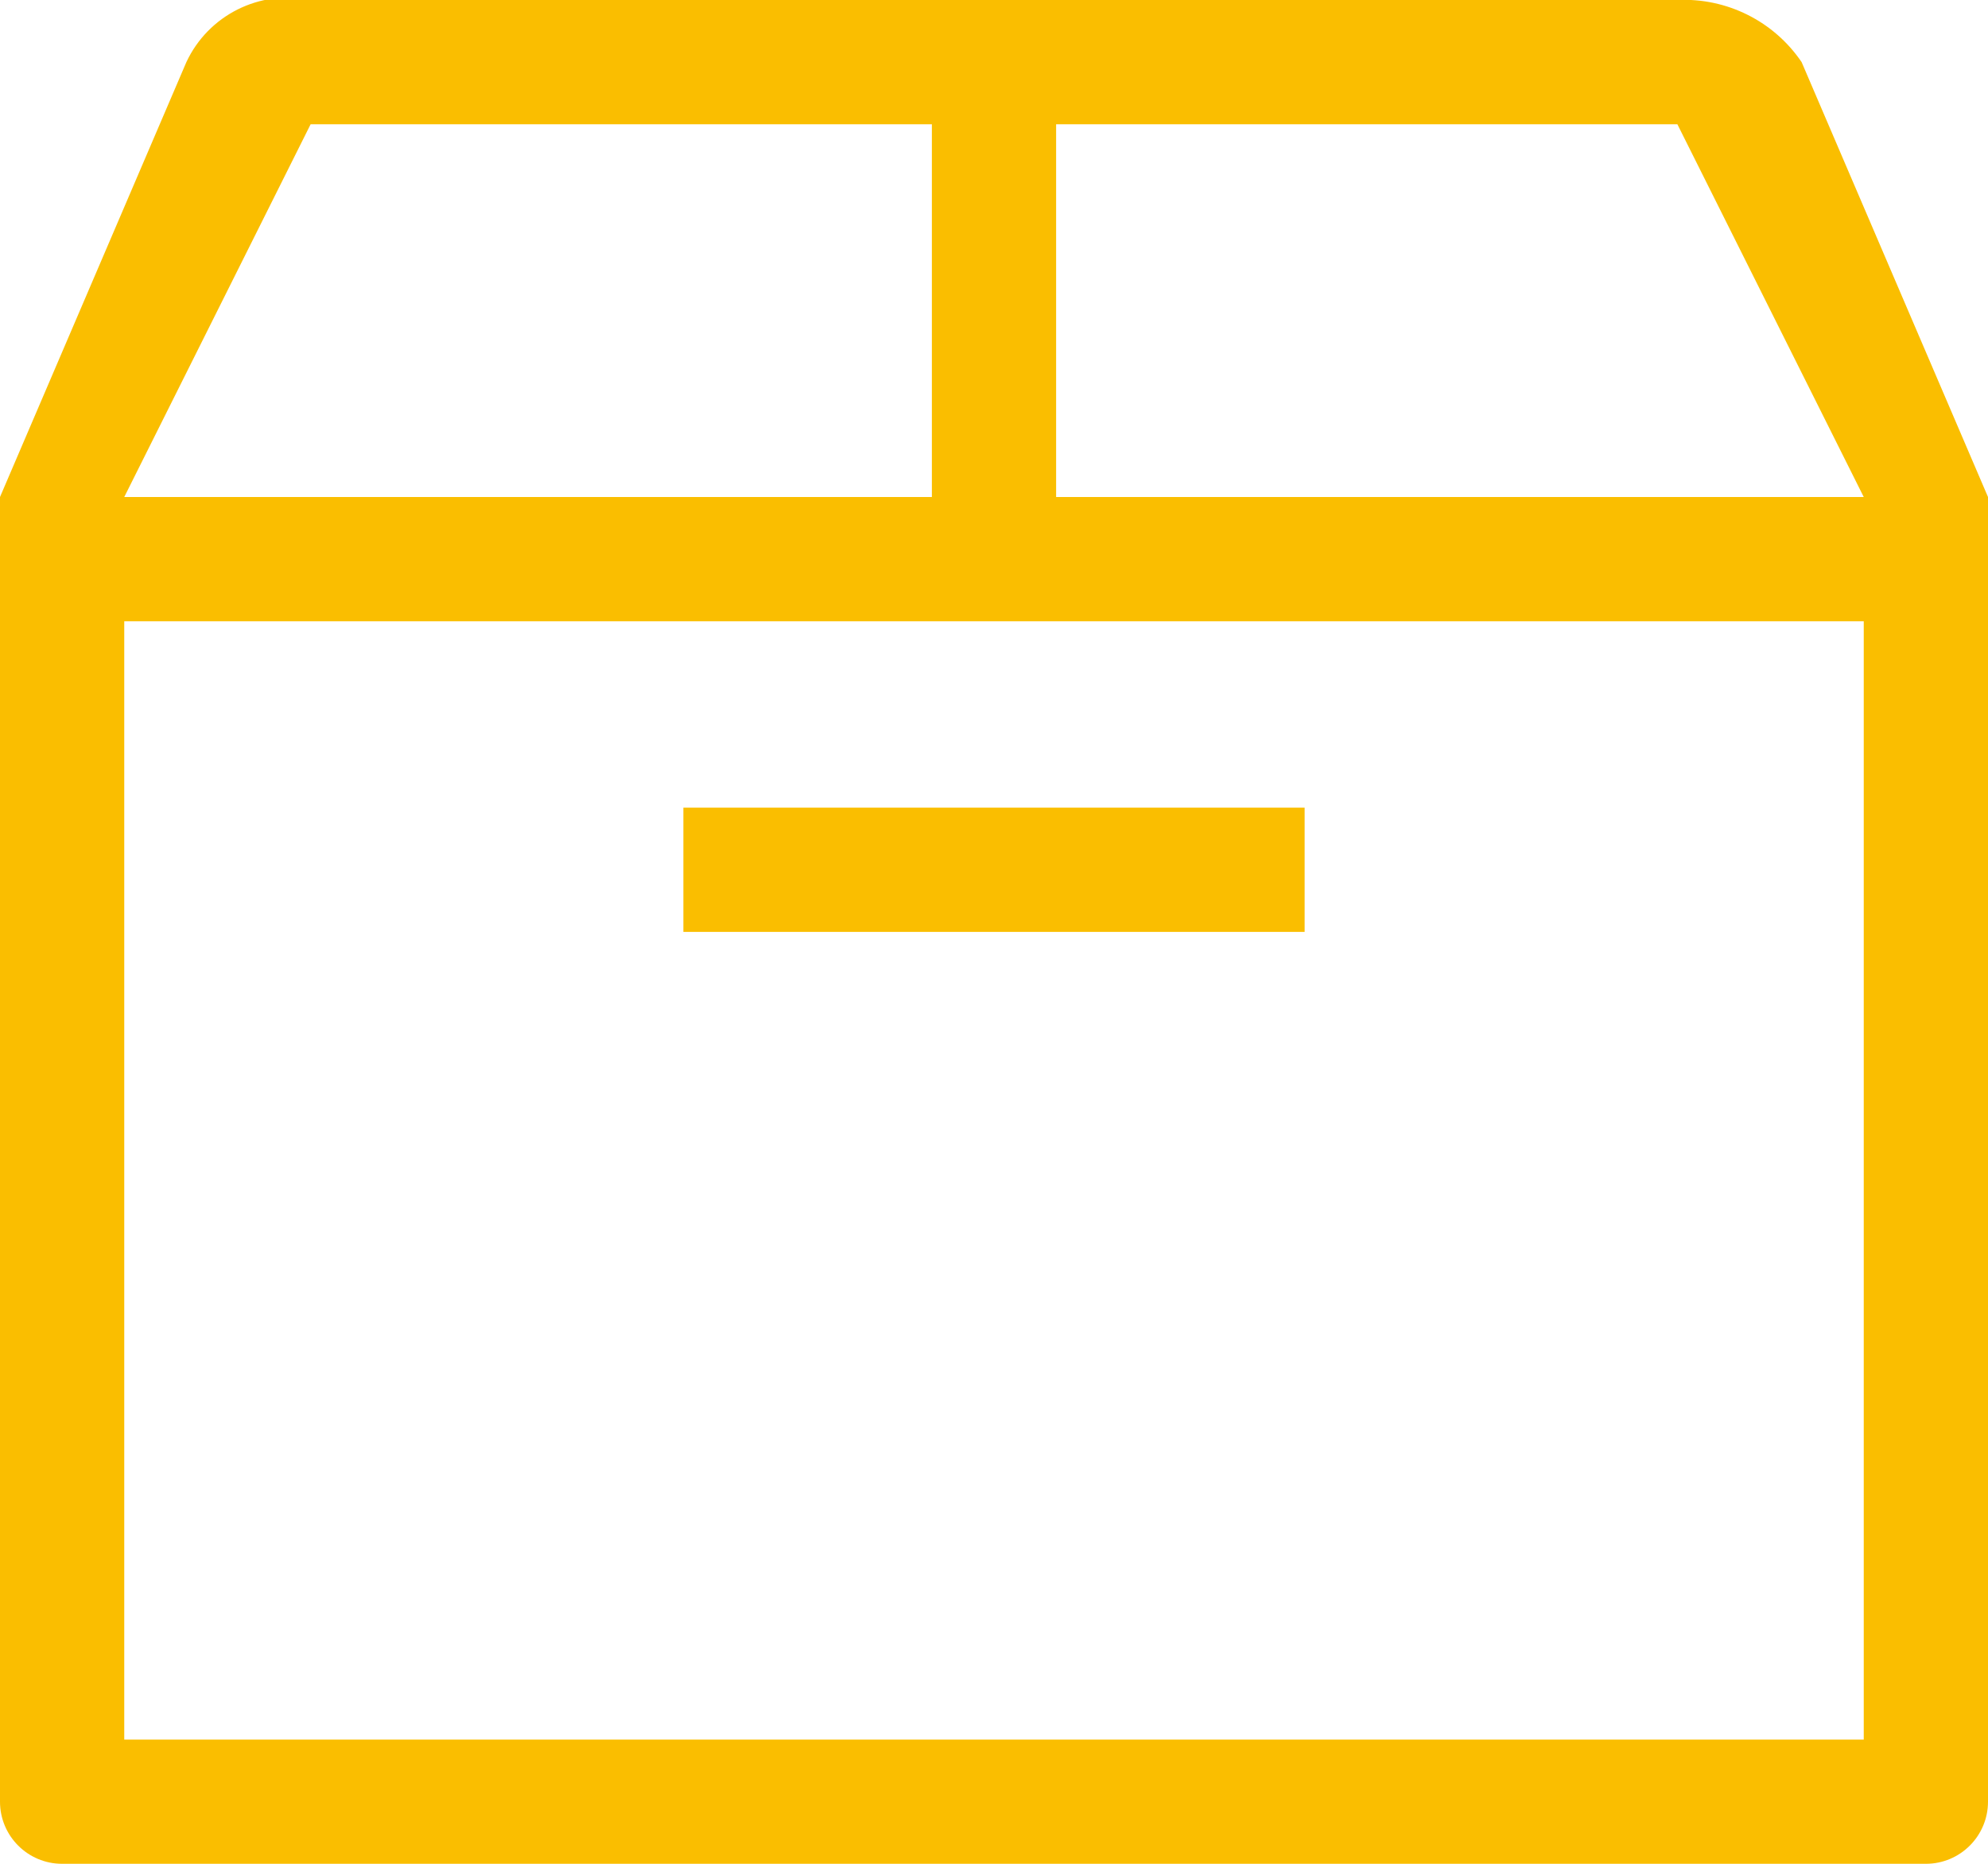
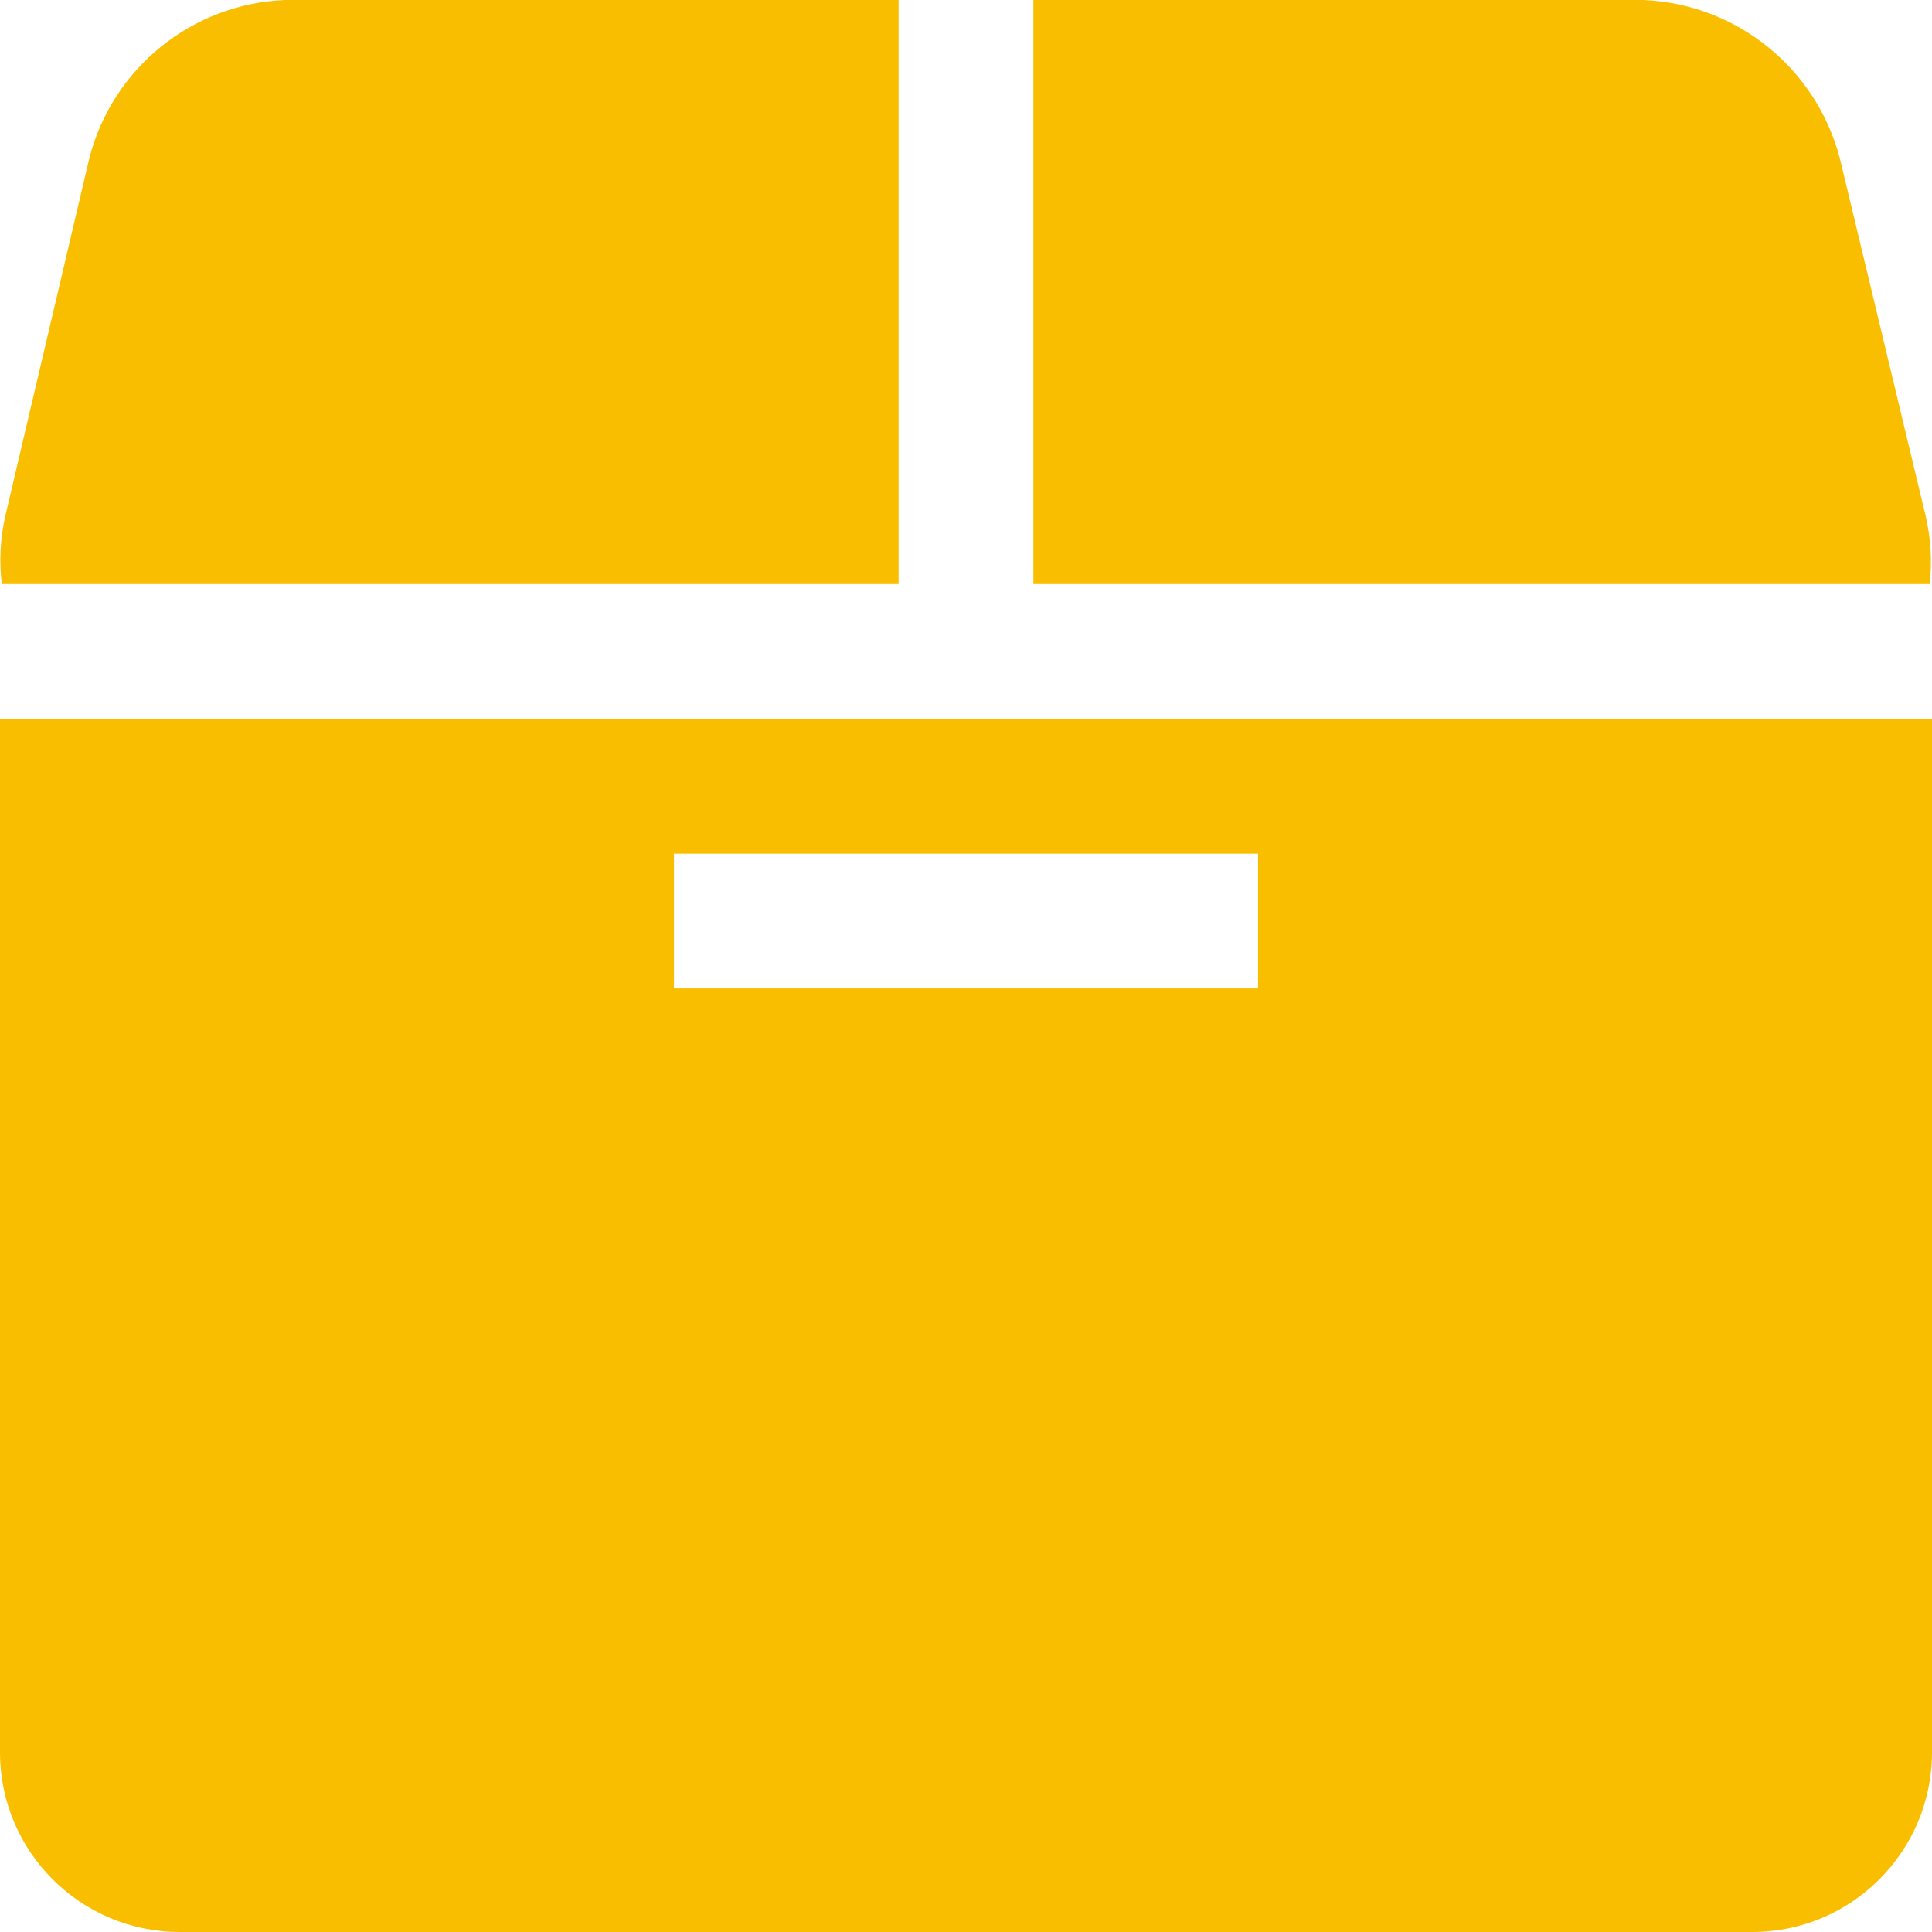
- <svg xmlns="http://www.w3.org/2000/svg" width="32" height="30" viewBox="0 0 32 30">
+ <svg xmlns="http://www.w3.org/2000/svg" width="43" height="43" viewBox="0 0 43 43">
  <defs>
    <style>
      .cls-1 {
        fill: #fabe00;
        fill-rule: evenodd;
      }
    </style>
  </defs>
-   <path id="kuaidi" class="cls-1" d="M122,826H92a1,1,0,0,1-1-1V804l3-7a1.8,1.8,0,0,1,2-1h22a2.285,2.285,0,0,1,2,1l3,7v21A1,1,0,0,1,122,826Zm-16-28H96l-3,6h13v-6Zm15,6-3-6H108v6h13v2H93v18h28V804Zm-9,7H102v-2h10v2Z" transform="translate(-91 -796)" />
+   <path id="kuaidi" class="cls-1" d="M169,788H134a4,4,0,0,1-4-4V761h43v23A4,4,0,0,1,169,788Zm-11-24H145v3h13v-3Zm-5-6V745h13.58a4.722,4.722,0,0,1,4.369,3.525l1.91,7.959a4.511,4.511,0,0,1,.09,1.516H153Zm-22.882-1.516,1.869-7.959A4.692,4.692,0,0,1,136.339,745H150v13H130.04A4.444,4.444,0,0,1,130.118,756.484Z" transform="translate(-130 -745)" />
</svg>
